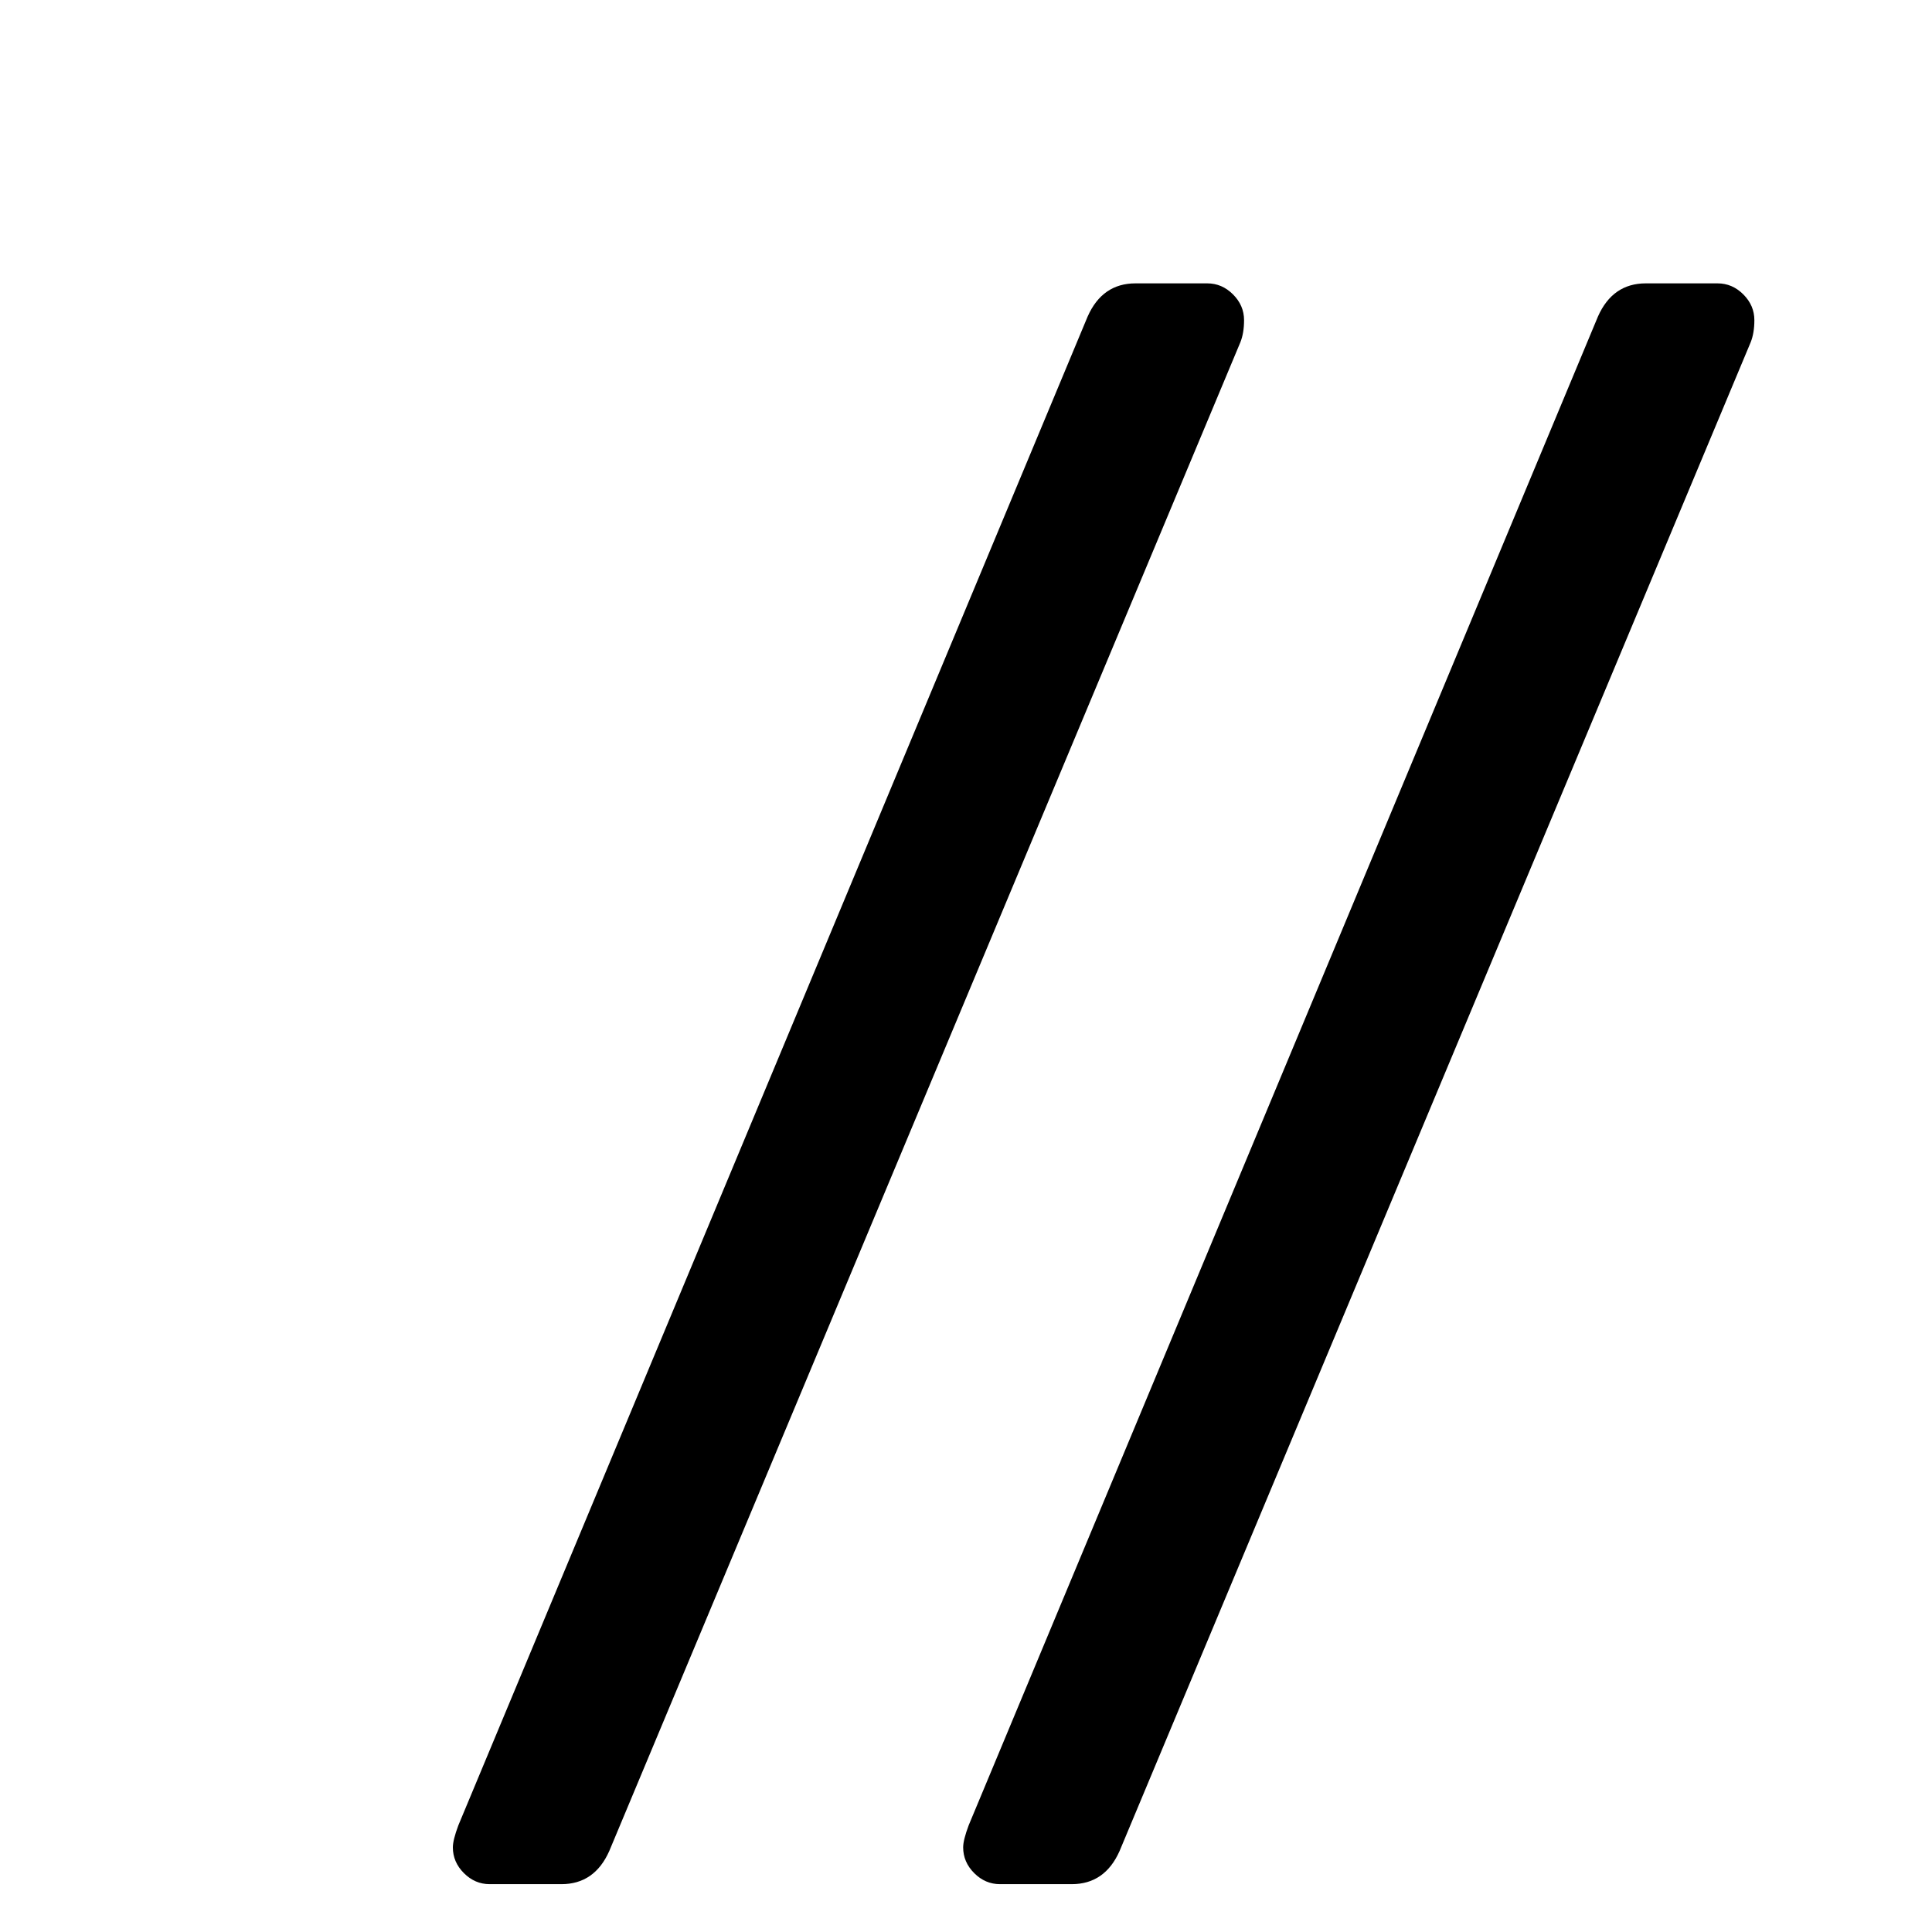
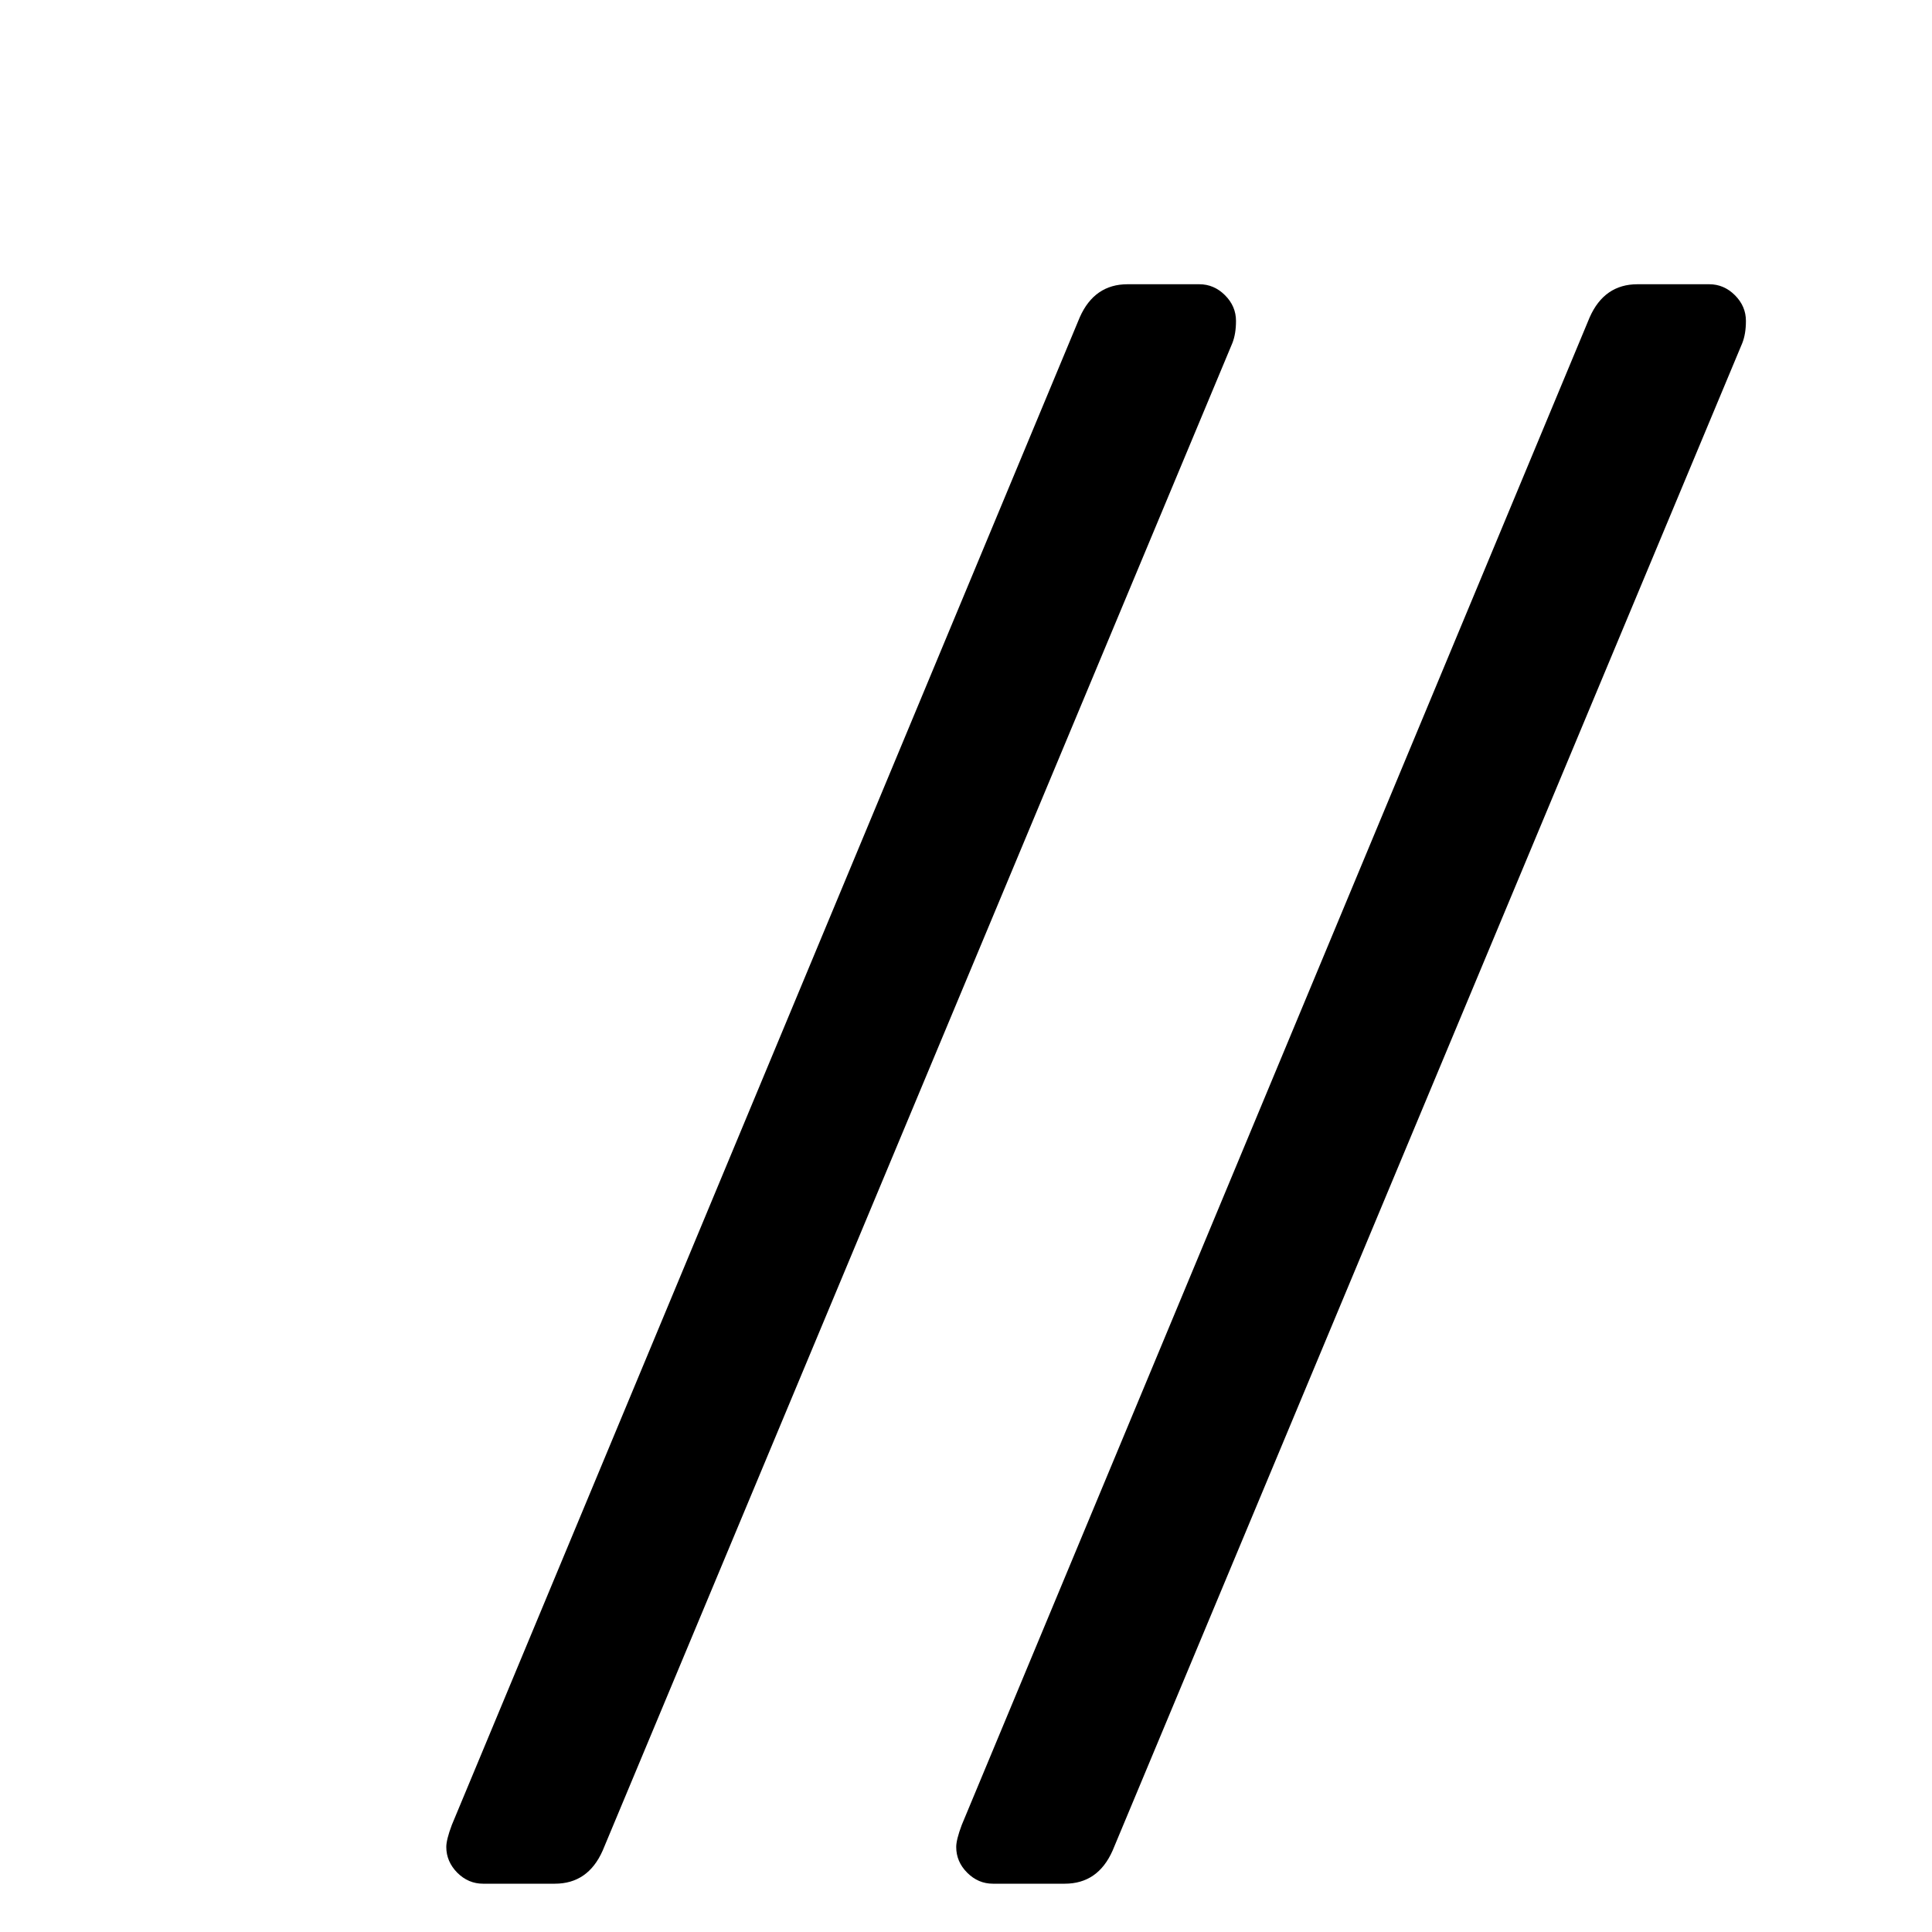
- <svg xmlns="http://www.w3.org/2000/svg" width="16" height="16" viewBox="0 0 105 105" fill="currentColor">
-   <path d="M26.612 102.4c-.534 0-1-.2-1.4-.6-.4-.4-.6-.867-.6-1.4 0-.267.1-.667.3-1.2l34.2-82c.533-1.2 1.4-1.8 2.6-1.8h3.9c.533 0 1 .2 1.4.6.4.4.6.867.6 1.4 0 .467-.067.867-.2 1.2l-34.3 82c-.534 1.2-1.4 1.8-2.6 1.8h-3.9zm27.734 0c-.533 0-1-.2-1.4-.6-.4-.4-.6-.867-.6-1.4 0-.267.1-.667.3-1.2l34.2-82c.533-1.2 1.4-1.8 2.6-1.8h3.9c.533 0 1 .2 1.4.6.4.4.6.867.6 1.4 0 .467-.067.867-.2 1.2l-34.3 82c-.533 1.2-1.4 1.8-2.6 1.8h-3.9z" />
+ <svg xmlns="http://www.w3.org/2000/svg" width="16" height="16" viewBox="0 0 16 16" fill="currentColor">
+   <path d="M4 15.6c-.08 0-.152-.03-.213-.091-.06-.061-.091-.132-.091-.213 0-.04.015-.101.046-.183l5.2-12.485c.081-.183.213-.274.396-.274h.594c.081 0 .152.03.213.091.061.061.091.132.091.213 0 .071-.01.132-.03.183l-5.215 12.485c-.081.183-.213.274-.396.274h-.594zm4.223 0c-.081 0-.152-.03-.213-.091-.061-.061-.091-.132-.091-.213 0-.04.015-.101.046-.183l5.2-12.485c.081-.183.213-.274.396-.274h.594c.081 0 .152.03.213.091.061.061.091.132.091.213 0 .071-.01.132-.03.183l-5.215 12.485c-.081.183-.213.274-.396.274h-.594z" />
</svg>
